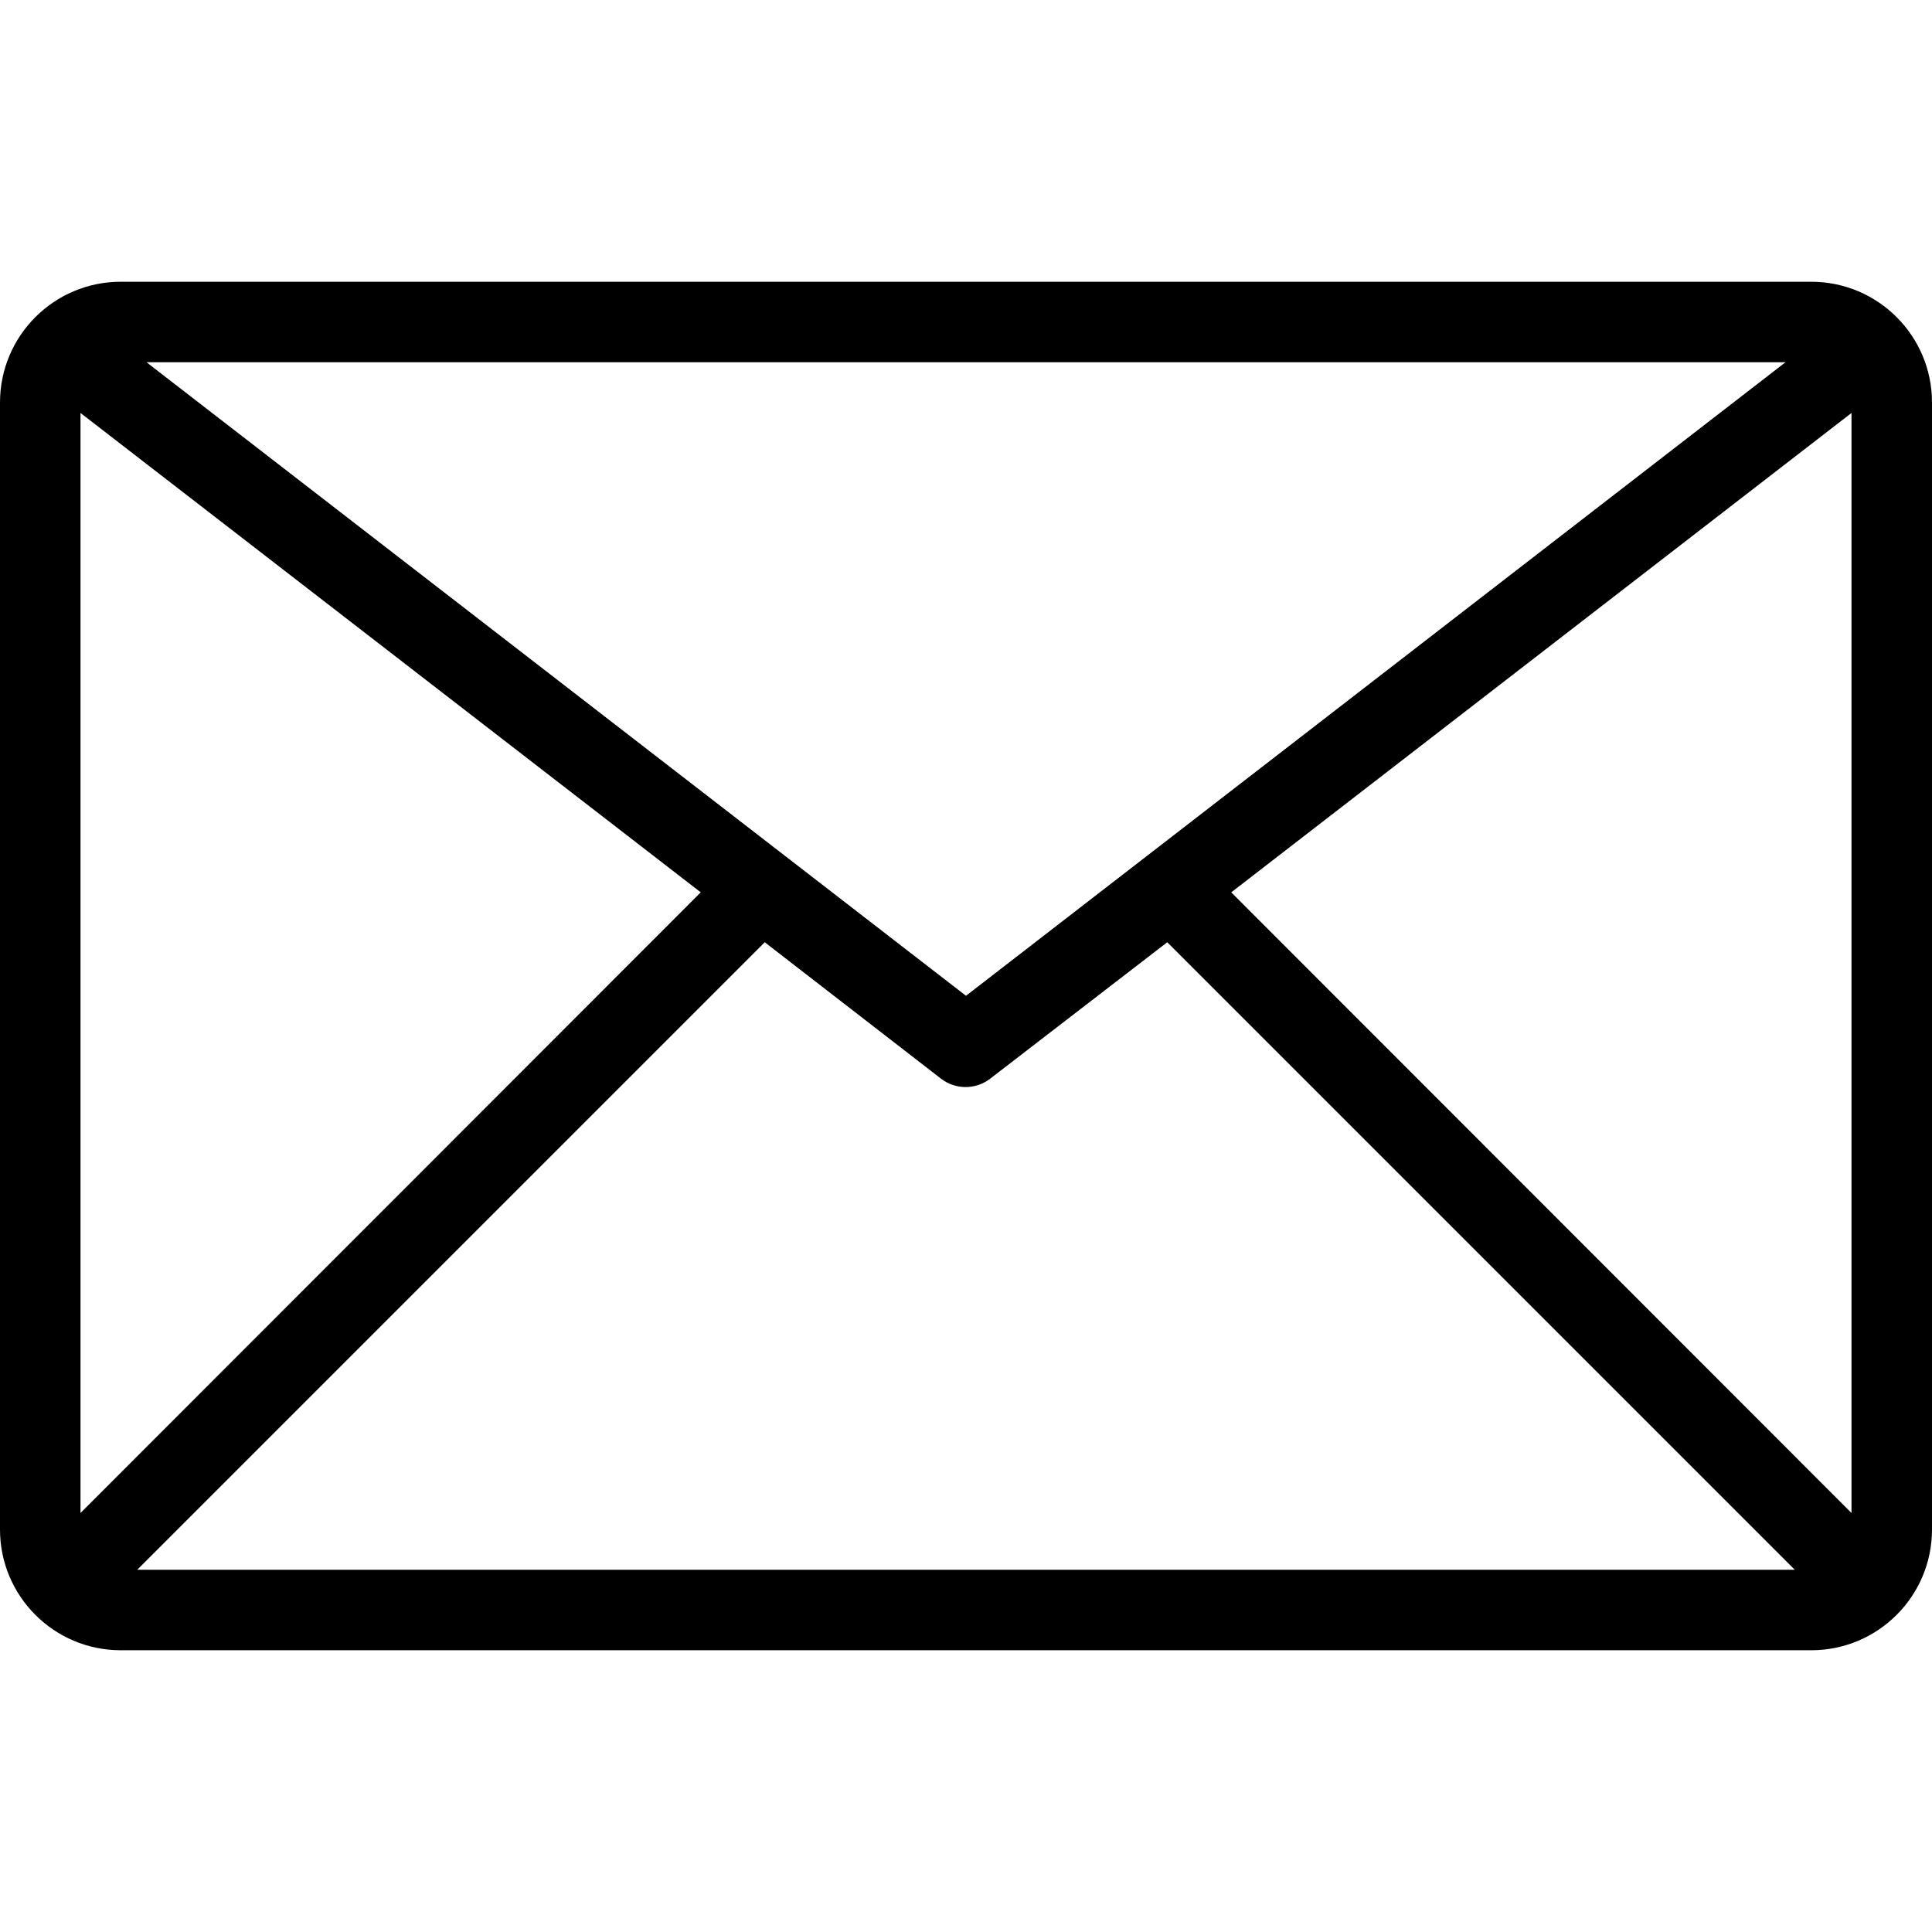
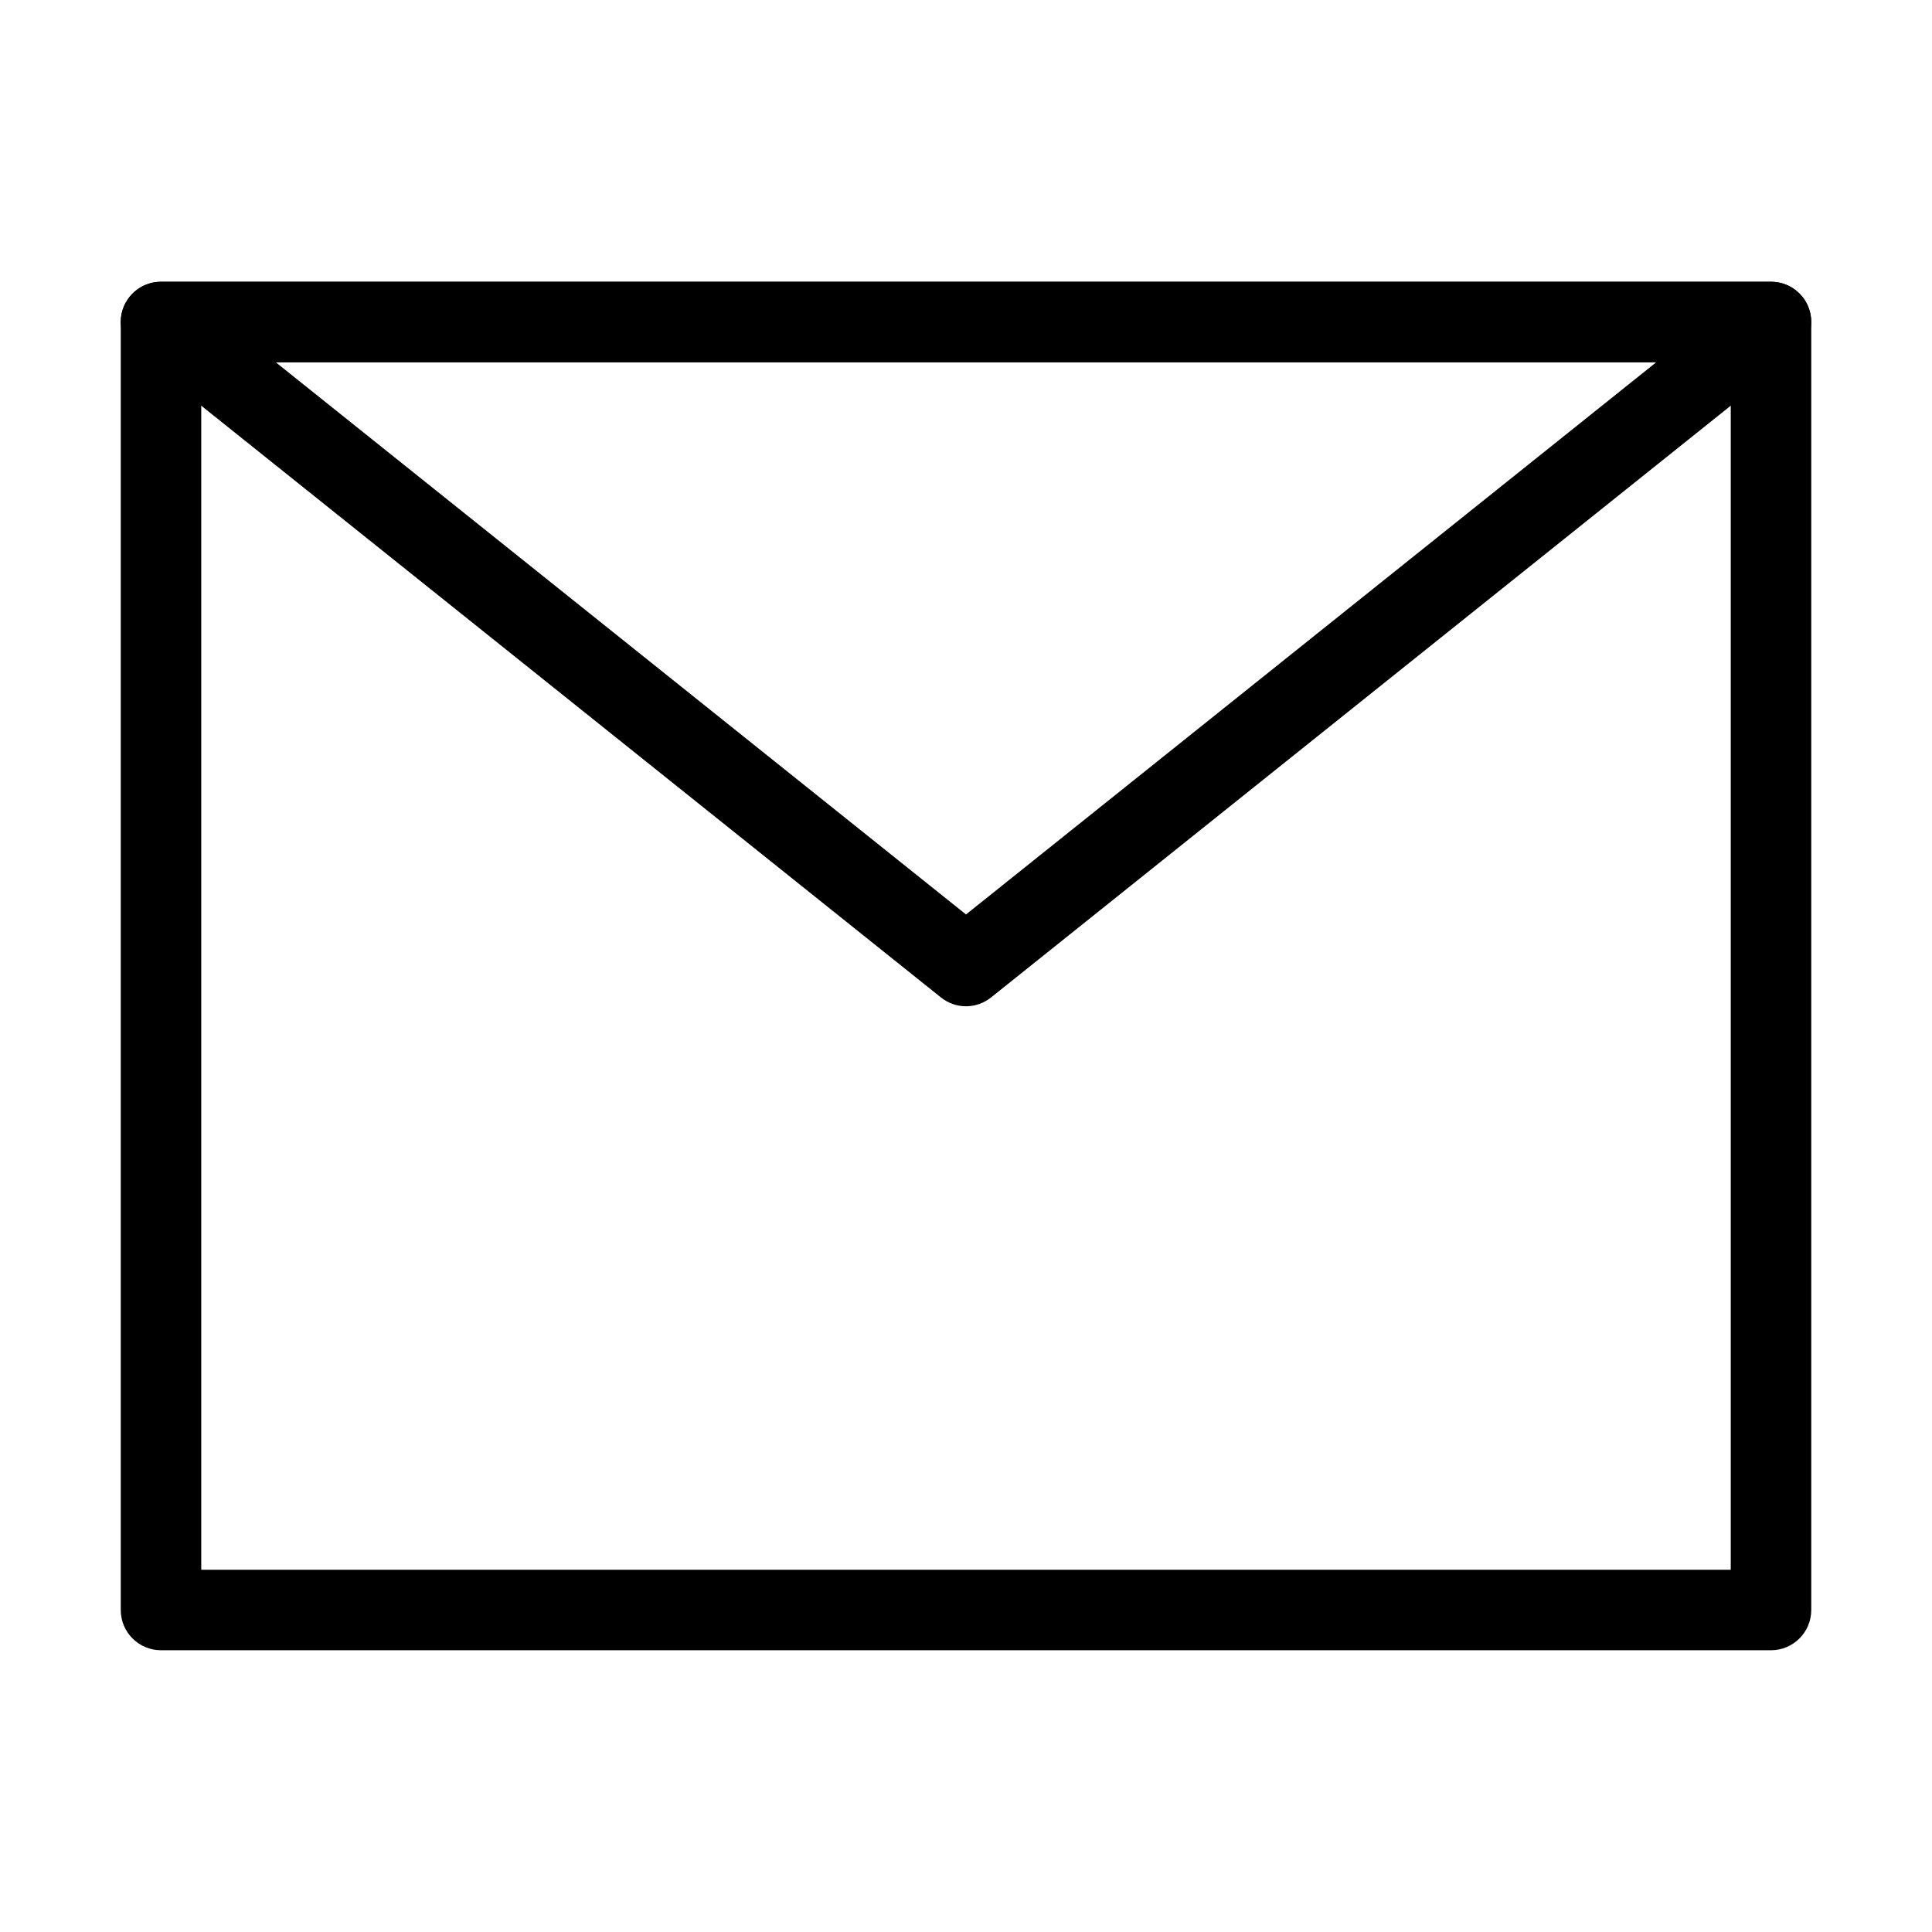
- <svg xmlns="http://www.w3.org/2000/svg" viewBox="0 0 48 48">
-   <g data-name="8-Email" id="_8-Email">
-     <path d="M45,7H3a3,3,0,0,0-3,3V38a3,3,0,0,0,3,3H45a3,3,0,0,0,3-3V10A3,3,0,0,0,45,7Zm-.64,2L24,24.74,3.64,9ZM2,37.59V10.26L17.41,22.17ZM3.41,39,19,23.41l4.38,3.39a1,1,0,0,0,1.22,0L29,23.41,44.59,39ZM46,37.59,30.59,22.17,46,10.26Z" />
-   </g>
+ <svg xmlns="http://www.w3.org/2000/svg" fill="none" height="24" viewBox="0 0 24 24" width="24">
+   <path clip-rule="evenodd" d="M1.5 4C1.5 3.724 1.724 3.5 2 3.5H22C22.276 3.5 22.5 3.724 22.5 4V20C22.5 20.276 22.276 20.5 22 20.5H2C1.724 20.5 1.5 20.276 1.5 20V4ZM2.5 4.5V19.5H21.5V4.5H2.5Z" fill="black" fill-rule="evenodd" />
+   <path clip-rule="evenodd" d="M1.528 3.834C1.599 3.634 1.788 3.5 2 3.5H22C22.212 3.5 22.402 3.634 22.472 3.834C22.542 4.035 22.478 4.258 22.312 4.39L12.312 12.39C12.13 12.537 11.87 12.537 11.688 12.39L1.688 4.39C1.522 4.258 1.458 4.035 1.528 3.834ZM3.425 4.5L12 11.36L20.575 4.5H3.425Z" fill="black" fill-rule="evenodd" />
</svg>
